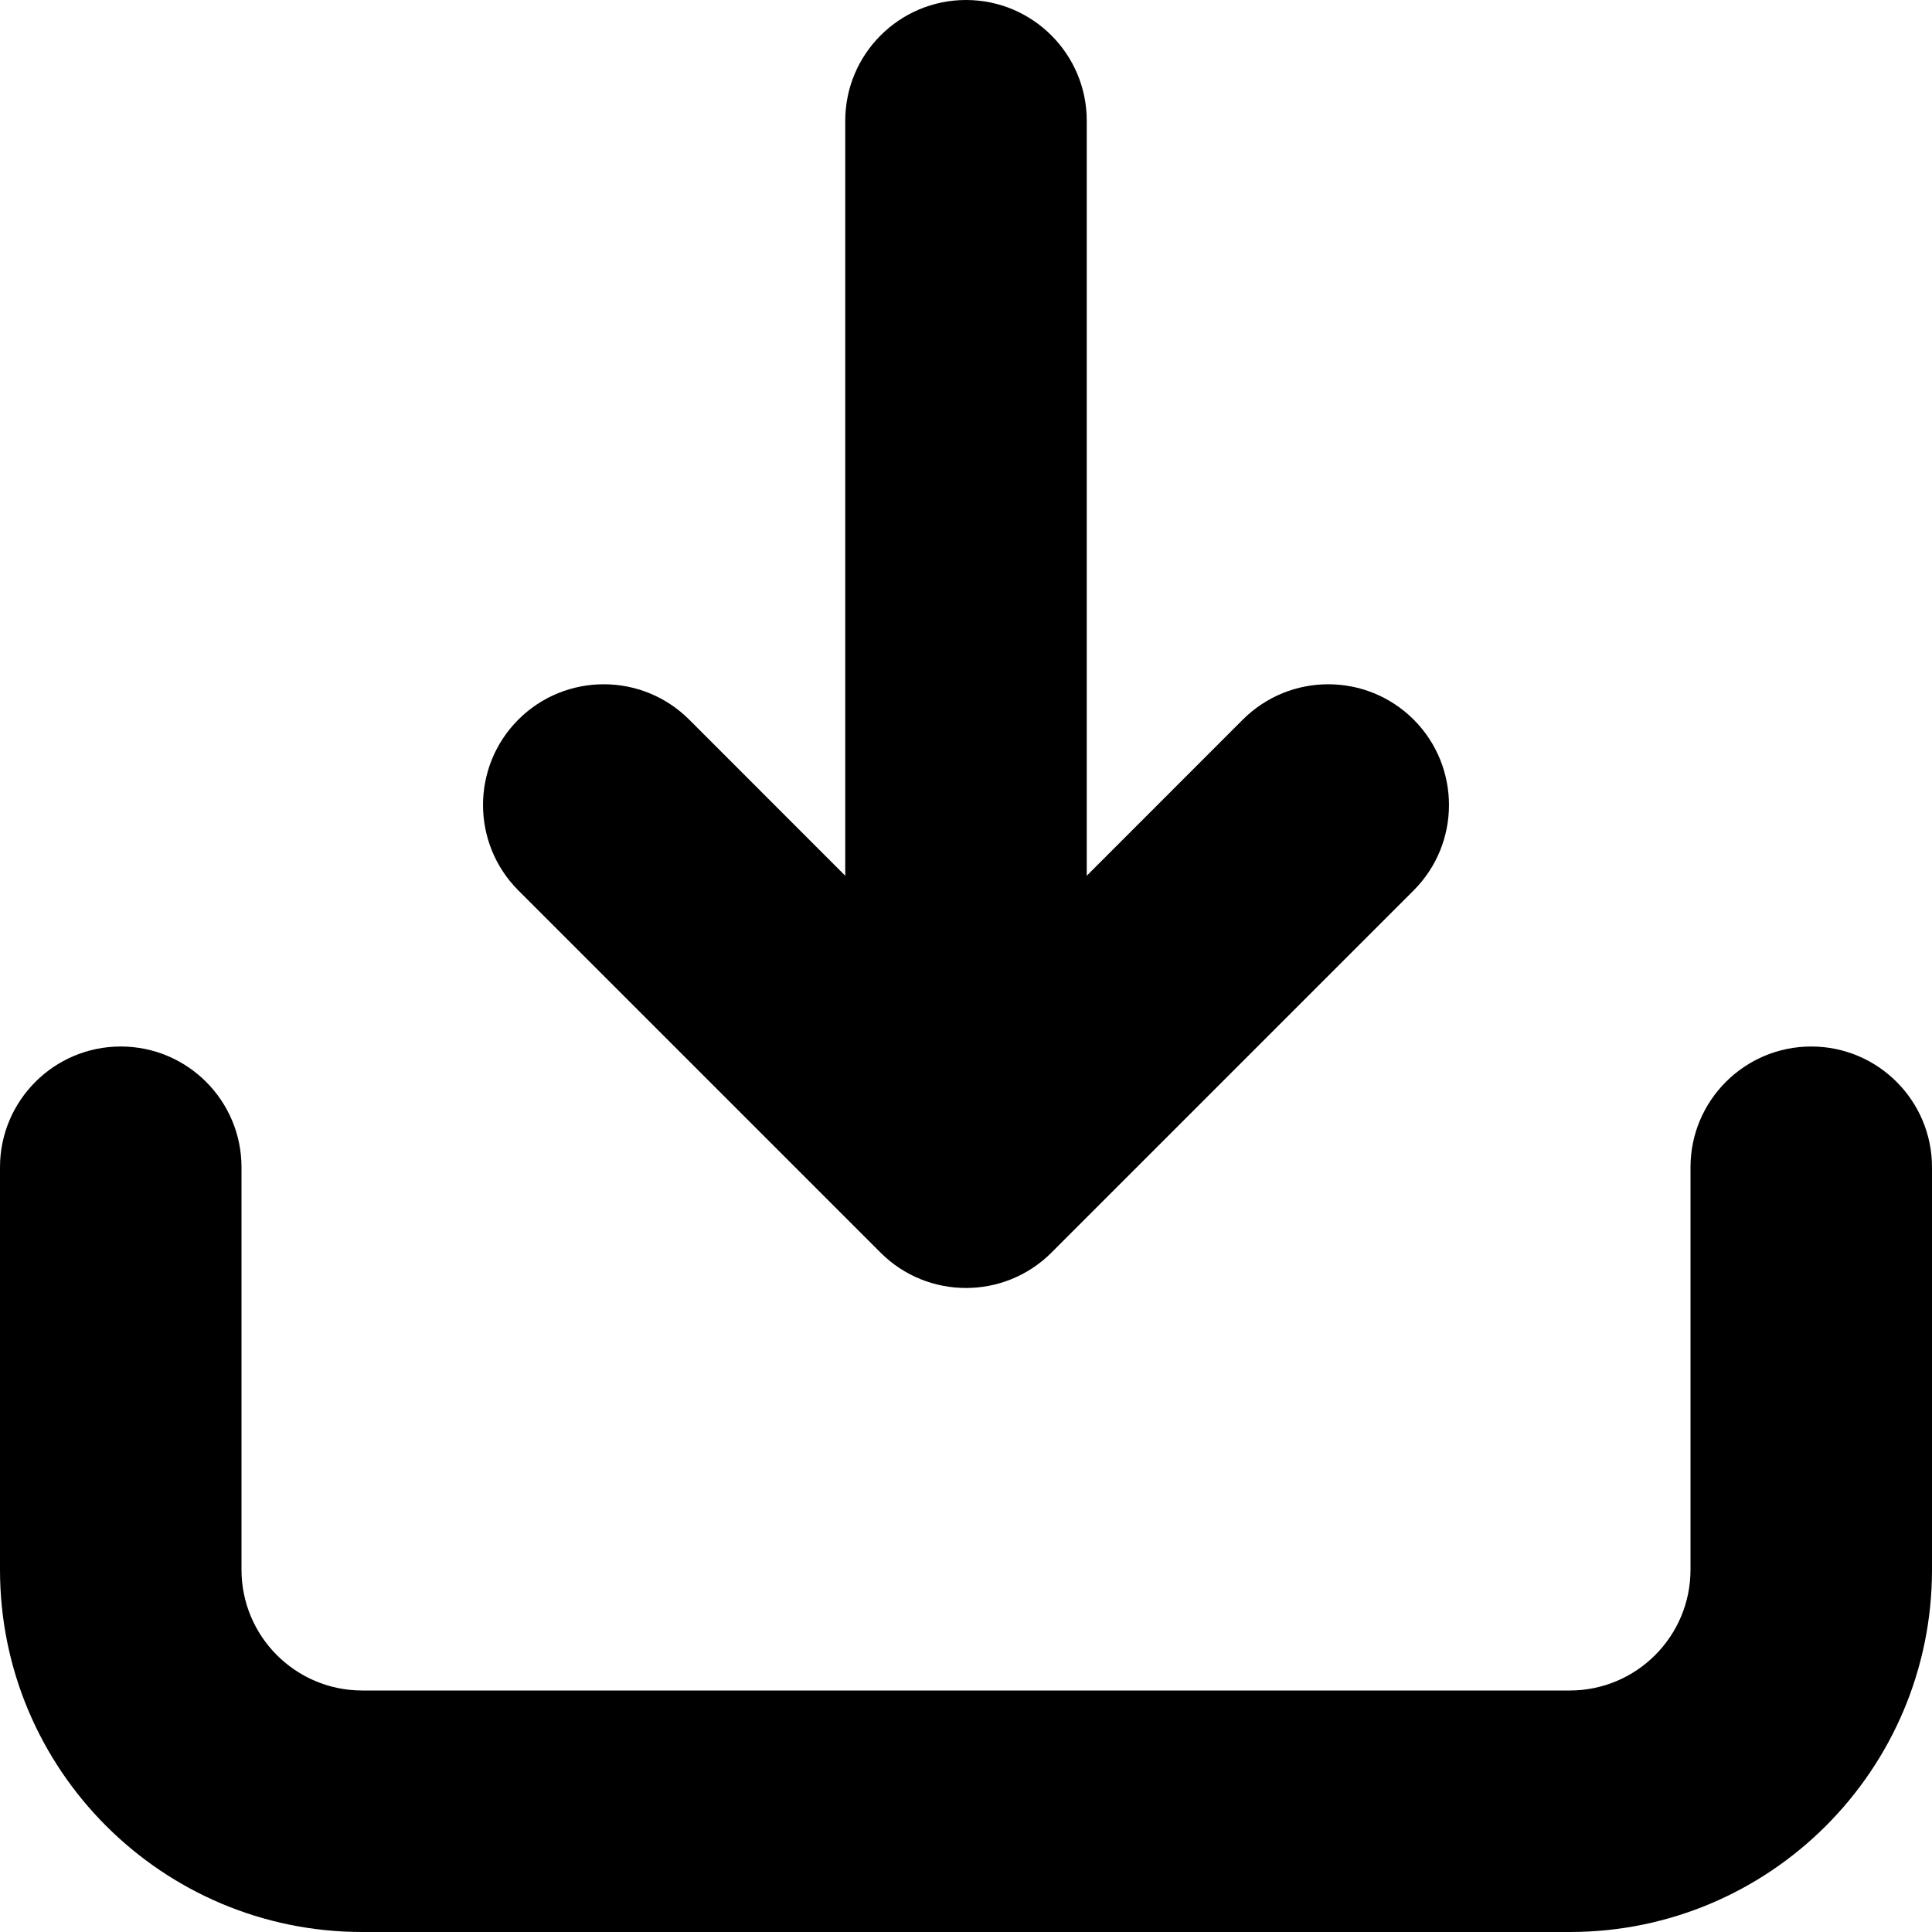
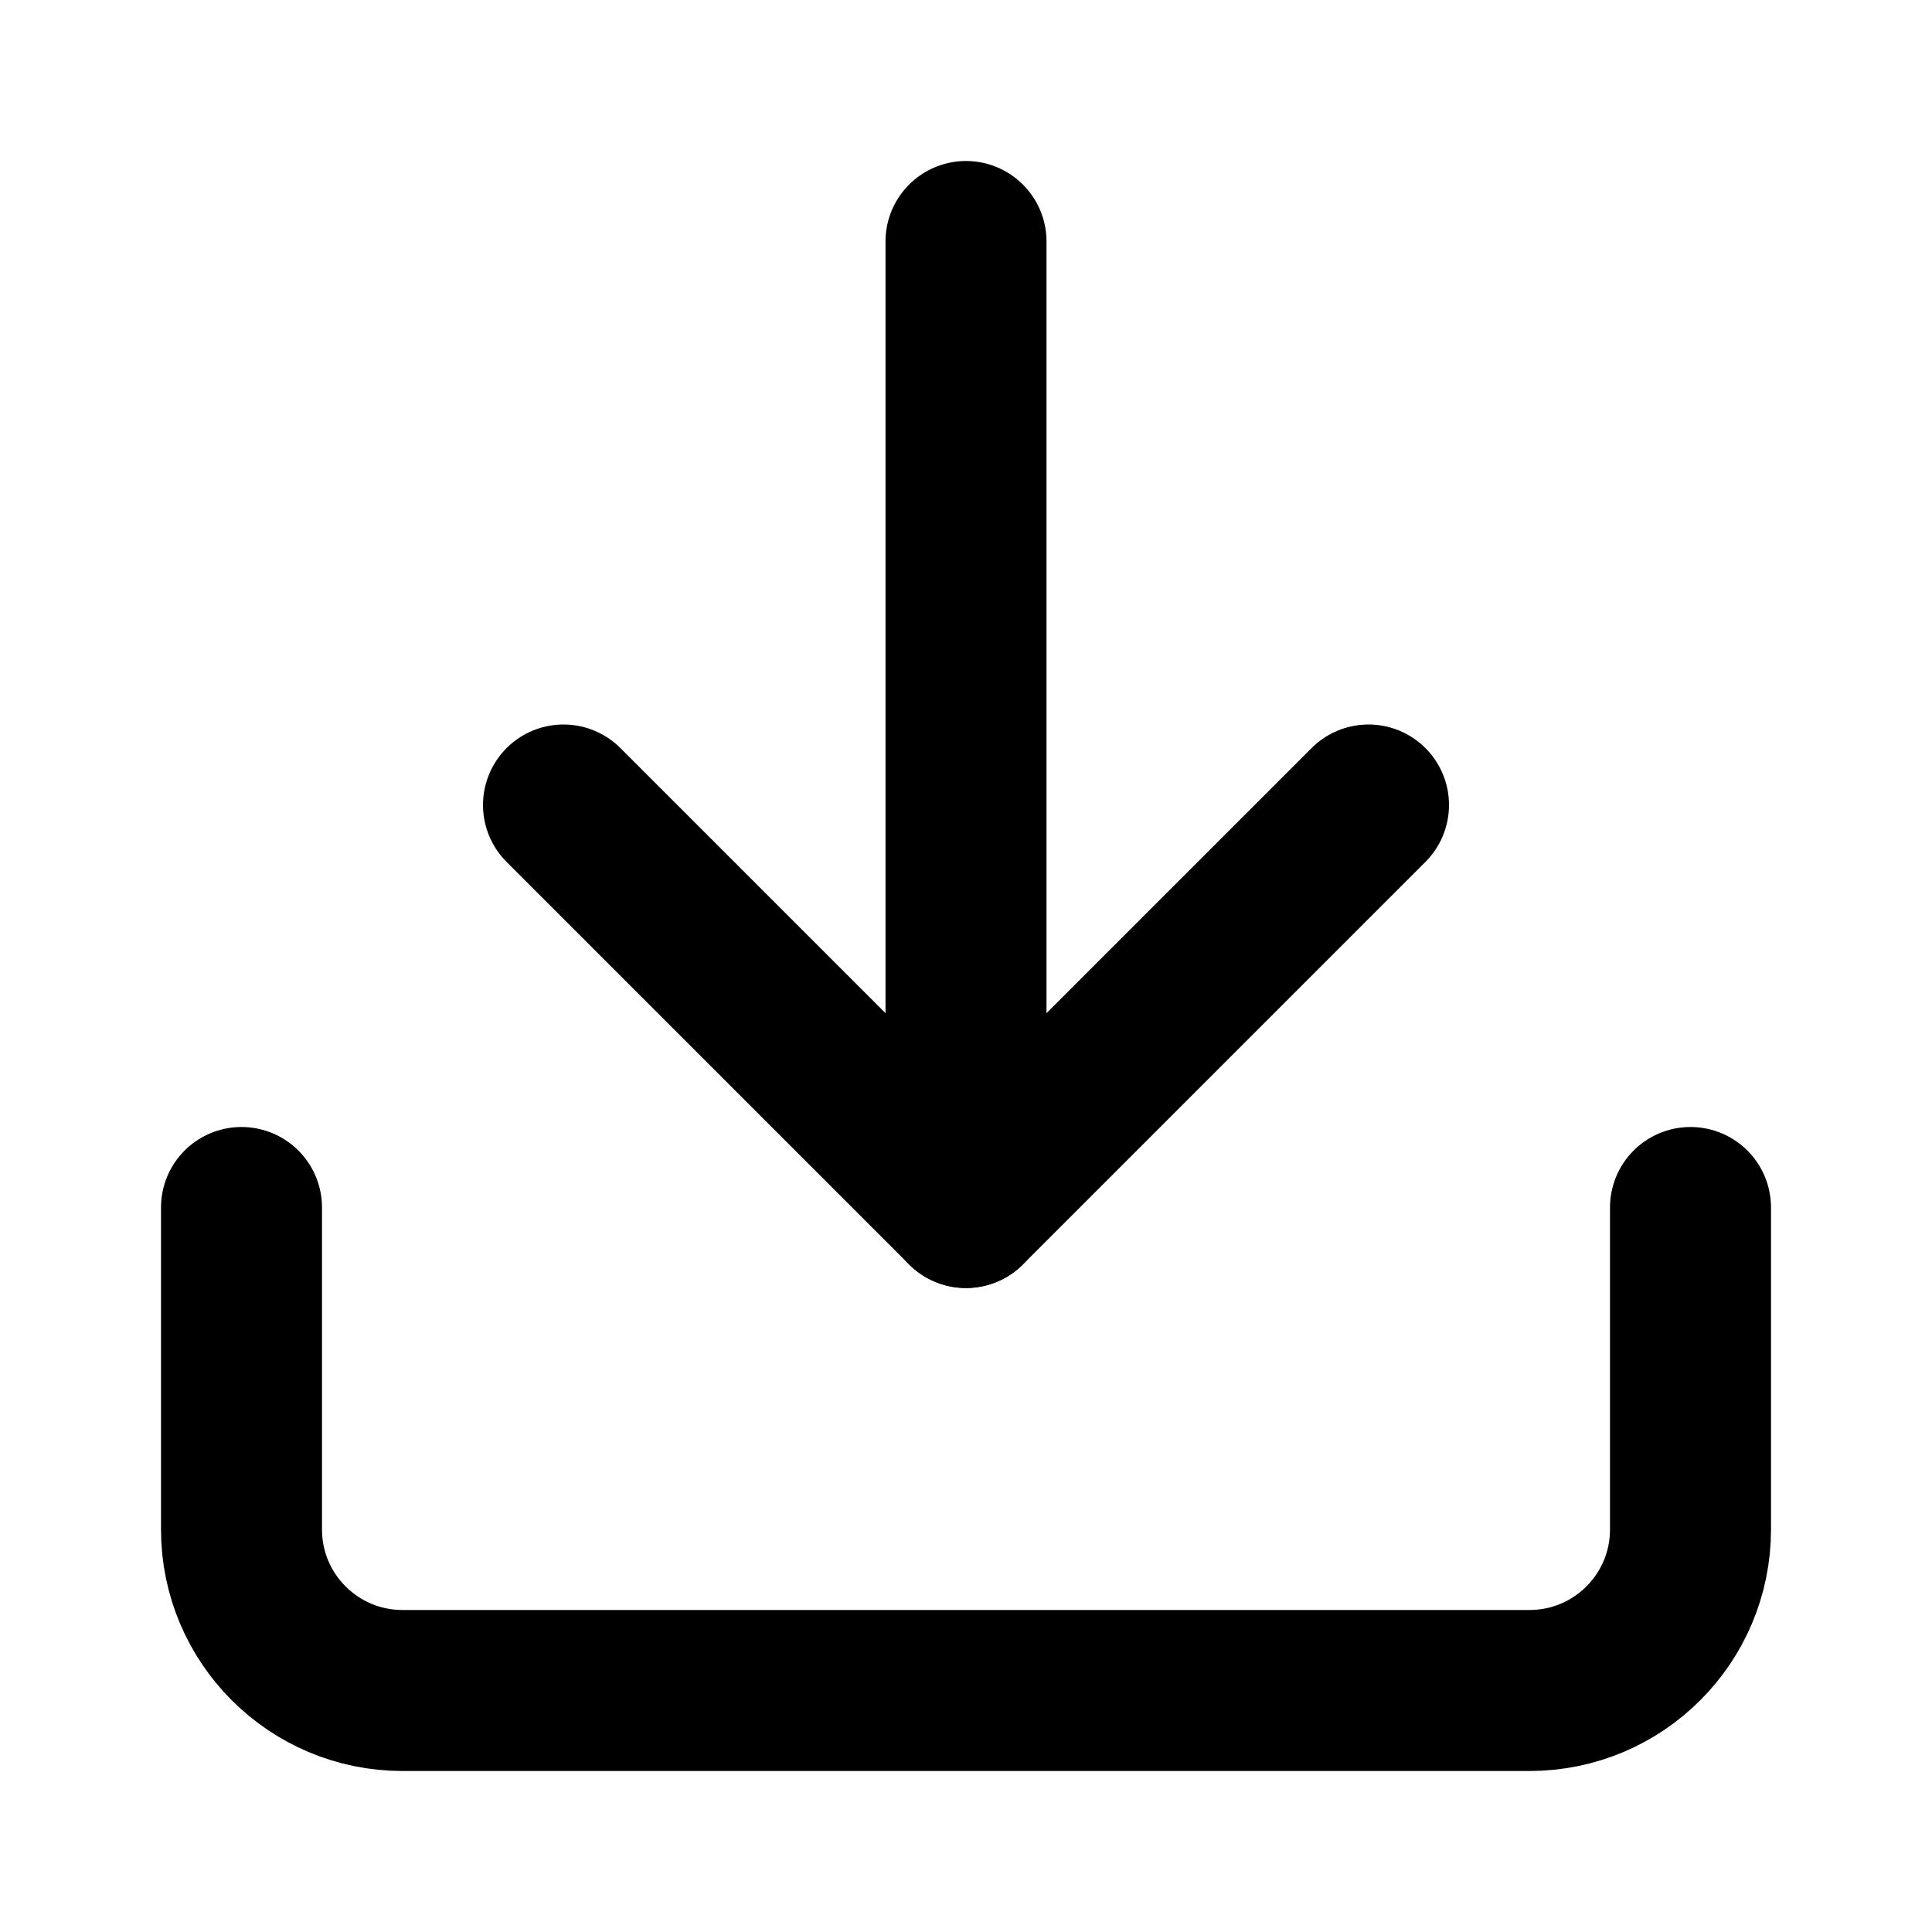
- <svg xmlns="http://www.w3.org/2000/svg" width="24" height="24" viewBox="0 0 24 24" fill="none">
-   <path fill-rule="evenodd" clip-rule="evenodd" d="M12 0C11.172 -3.62117e-08 10.5 0.672 10.5 1.5L10.5 14C10.5 14.828 11.172 15.5 12 15.5C12.828 15.5 13.5 14.828 13.5 14L13.5 1.5C13.5 0.672 12.828 3.62117e-08 12 0Z" fill="currentColor" />
-   <path fill-rule="evenodd" clip-rule="evenodd" d="M6.439 8.939C5.854 9.525 5.854 10.475 6.439 11.061L10.939 15.561C11.525 16.146 12.475 16.146 13.061 15.561L17.561 11.061C18.146 10.475 18.146 9.525 17.561 8.939C16.975 8.354 16.025 8.354 15.439 8.939L12 12.379L8.561 8.939C7.975 8.354 7.025 8.354 6.439 8.939Z" fill="currentColor" />
-   <path fill-rule="evenodd" clip-rule="evenodd" d="M1.5 13C2.328 13 3 13.672 3 14.5V19.5C3 20.328 3.672 21 4.5 21H19.5C20.328 21 21 20.328 21 19.5V14.5C21 13.672 21.672 13 22.5 13C23.328 13 24 13.672 24 14.5V19.5C24 21.985 21.985 24 19.5 24H4.5C2.015 24 0 21.985 0 19.5V14.5C0 13.672 0.672 13 1.5 13Z" fill="currentColor" />
+ <svg xmlns="http://www.w3.org/2000/svg" width="24" height="24" viewBox="0 0 24 24" fill="none" stroke="currentColor" stroke-width="2" stroke-linecap="round" stroke-linejoin="round" class="feather feather-download">
+   <path d="M21 15v4a2 2 0 0 1-2 2H5a2 2 0 0 1-2-2v-4" />
+   <polyline points="7 10 12 15 17 10" />
+   <line x1="12" y1="15" x2="12" y2="3" />
</svg>
